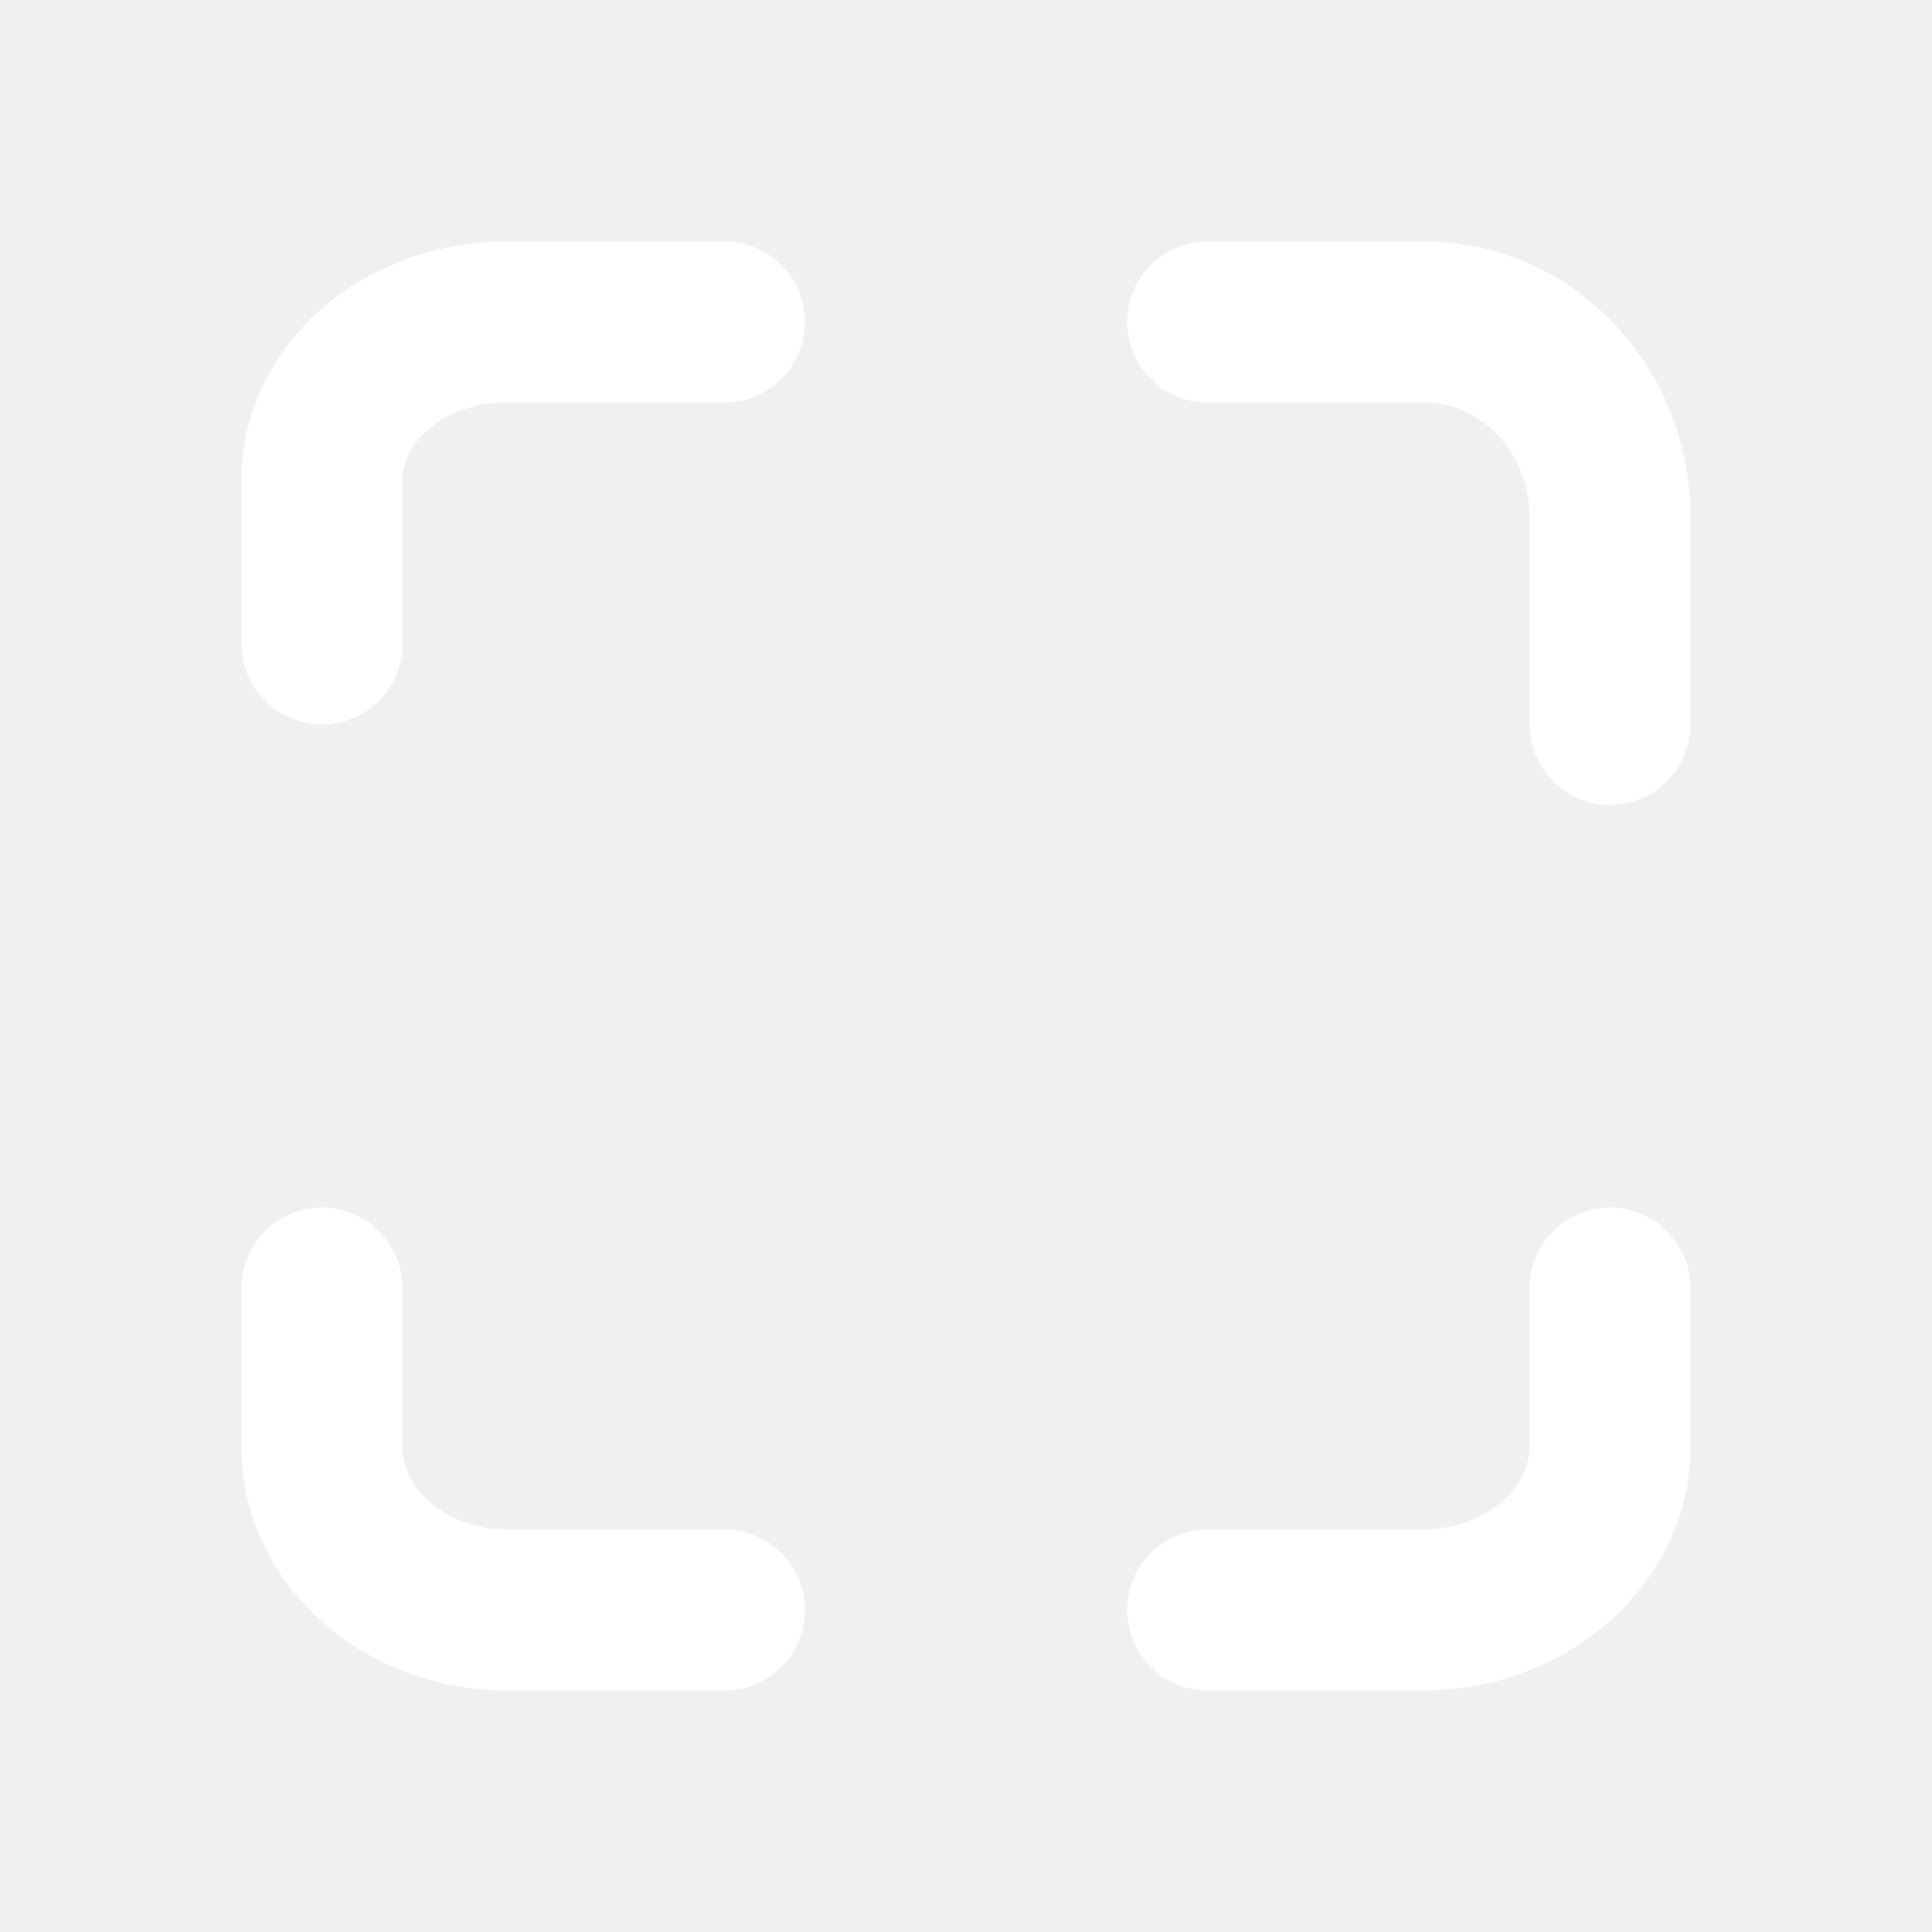
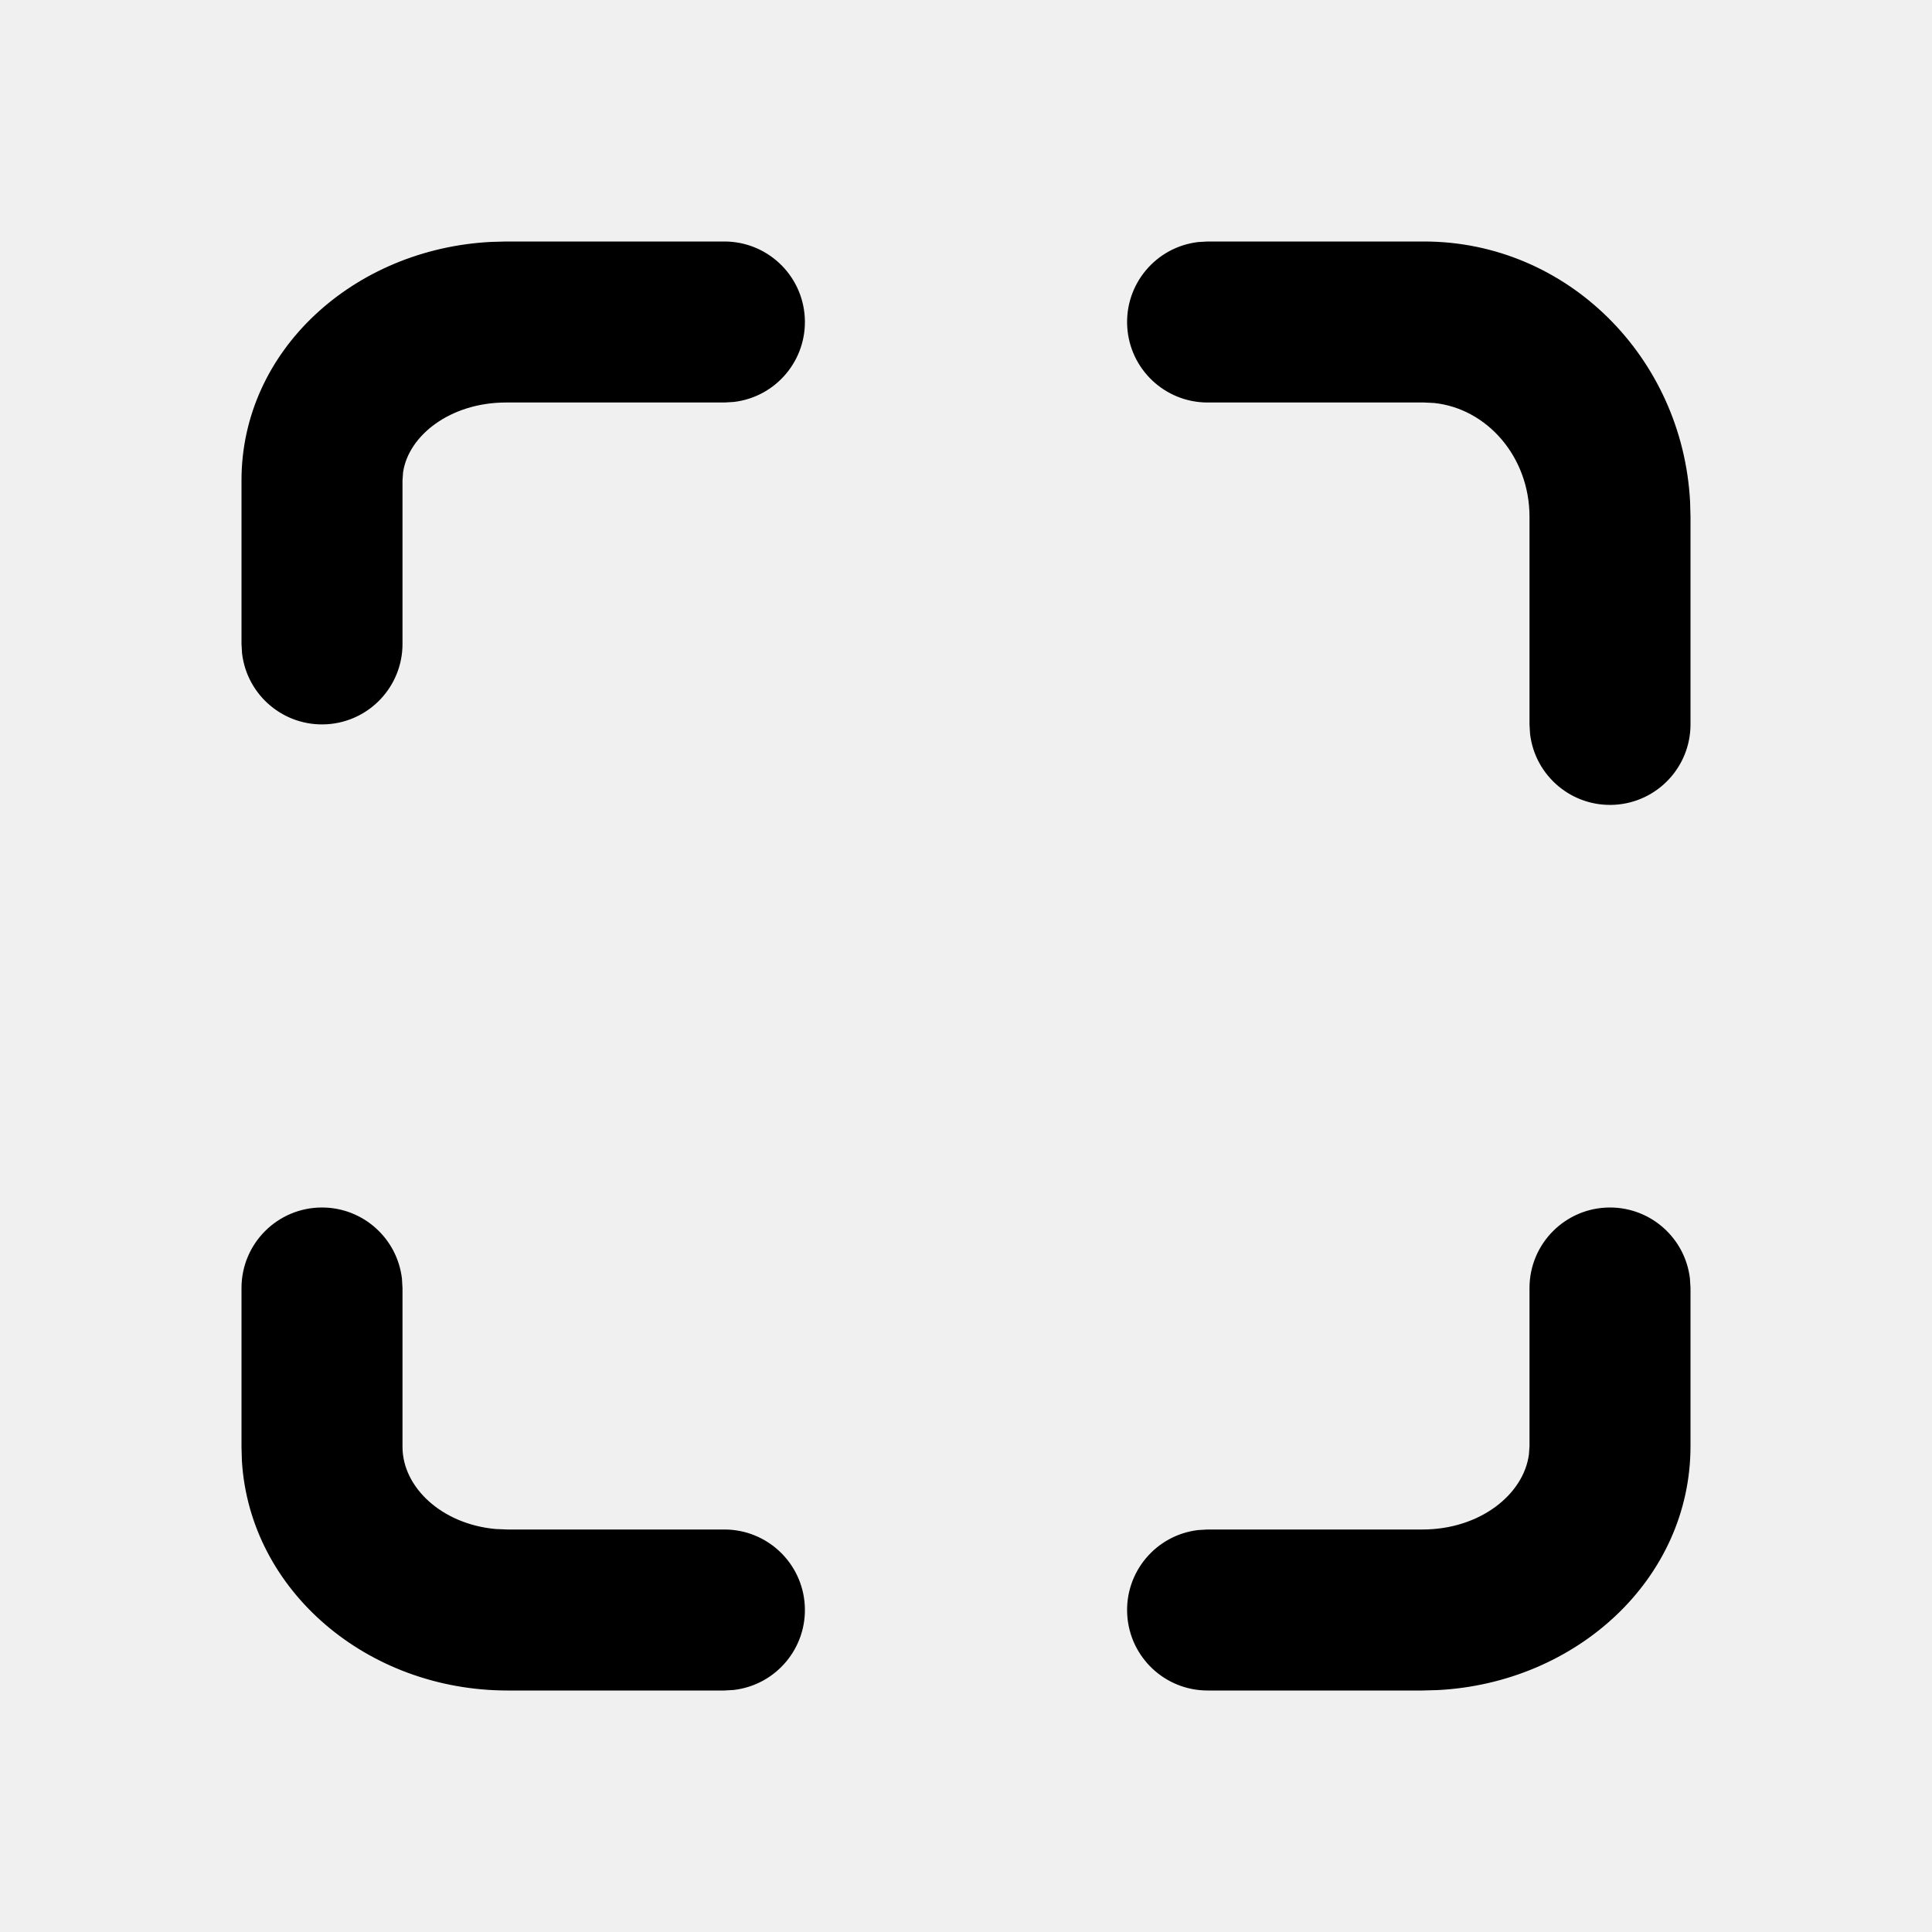
<svg xmlns="http://www.w3.org/2000/svg" t="1777283239112" class="icon" viewBox="0 0 1024 1024" version="1.1" p-id="4373" width="256" height="256">
-   <path d="M853.333 640a42.667 42.667 0 0 1 42.368 37.675L896 682.667v83.84c0 70.4-60.416 125.568-134.144 129.28L753.92 896H640a42.667 42.667 0 0 1-4.992-85.035L640 810.667h113.92c30.507 0 53.675-18.603 56.448-39.851l0.299-4.267V682.667a42.667 42.667 0 0 1 42.667-42.667zM170.667 640a42.667 42.667 0 0 1 42.368 37.675L213.333 682.667v84.224c0 21.333 20.736 40.96 49.408 43.52l6.272 0.256H384a42.667 42.667 0 0 1 4.992 85.035L384 896H269.013c-74.069 0-136.533-52.651-140.8-121.643L128 766.891V682.667a42.667 42.667 0 0 1 42.667-42.667zM754.773 128c75.819 0 137.003 61.44 141.013 137.941L896 273.92V384a42.667 42.667 0 0 1-85.035 4.992L810.667 384V273.92c0-31.915-22.613-57.429-50.603-60.331L754.773 213.333H640a42.667 42.667 0 0 1-4.992-85.035L640 128h114.773zM384 128a42.667 42.667 0 0 1 4.992 85.035L384 213.333H268.245c-29.525 0-51.755 17.451-54.613 37.035L213.333 254.592V341.333a42.667 42.667 0 0 1-85.035 4.992L128 341.333V254.592C128 185.6 187.733 131.84 260.395 128.213L268.245 128H384z" fill="#ffffff" p-id="4374" />
+   <path d="M853.333 640a42.667 42.667 0 0 1 42.368 37.675L896 682.667v83.84c0 70.4-60.416 125.568-134.144 129.28L753.92 896H640a42.667 42.667 0 0 1-4.992-85.035L640 810.667h113.92c30.507 0 53.675-18.603 56.448-39.851l0.299-4.267V682.667a42.667 42.667 0 0 1 42.667-42.667zM170.667 640a42.667 42.667 0 0 1 42.368 37.675L213.333 682.667v84.224c0 21.333 20.736 40.96 49.408 43.52l6.272 0.256H384a42.667 42.667 0 0 1 4.992 85.035L384 896H269.013c-74.069 0-136.533-52.651-140.8-121.643L128 766.891V682.667a42.667 42.667 0 0 1 42.667-42.667zM754.773 128c75.819 0 137.003 61.44 141.013 137.941L896 273.92V384a42.667 42.667 0 0 1-85.035 4.992L810.667 384V273.92c0-31.915-22.613-57.429-50.603-60.331L754.773 213.333H640a42.667 42.667 0 0 1-4.992-85.035L640 128h114.773zM384 128a42.667 42.667 0 0 1 4.992 85.035L384 213.333H268.245c-29.525 0-51.755 17.451-54.613 37.035L213.333 254.592V341.333a42.667 42.667 0 0 1-85.035 4.992L128 341.333V254.592C128 185.6 187.733 131.84 260.395 128.213L268.245 128H384z" fill="#000" p-id="4374" />
</svg>
